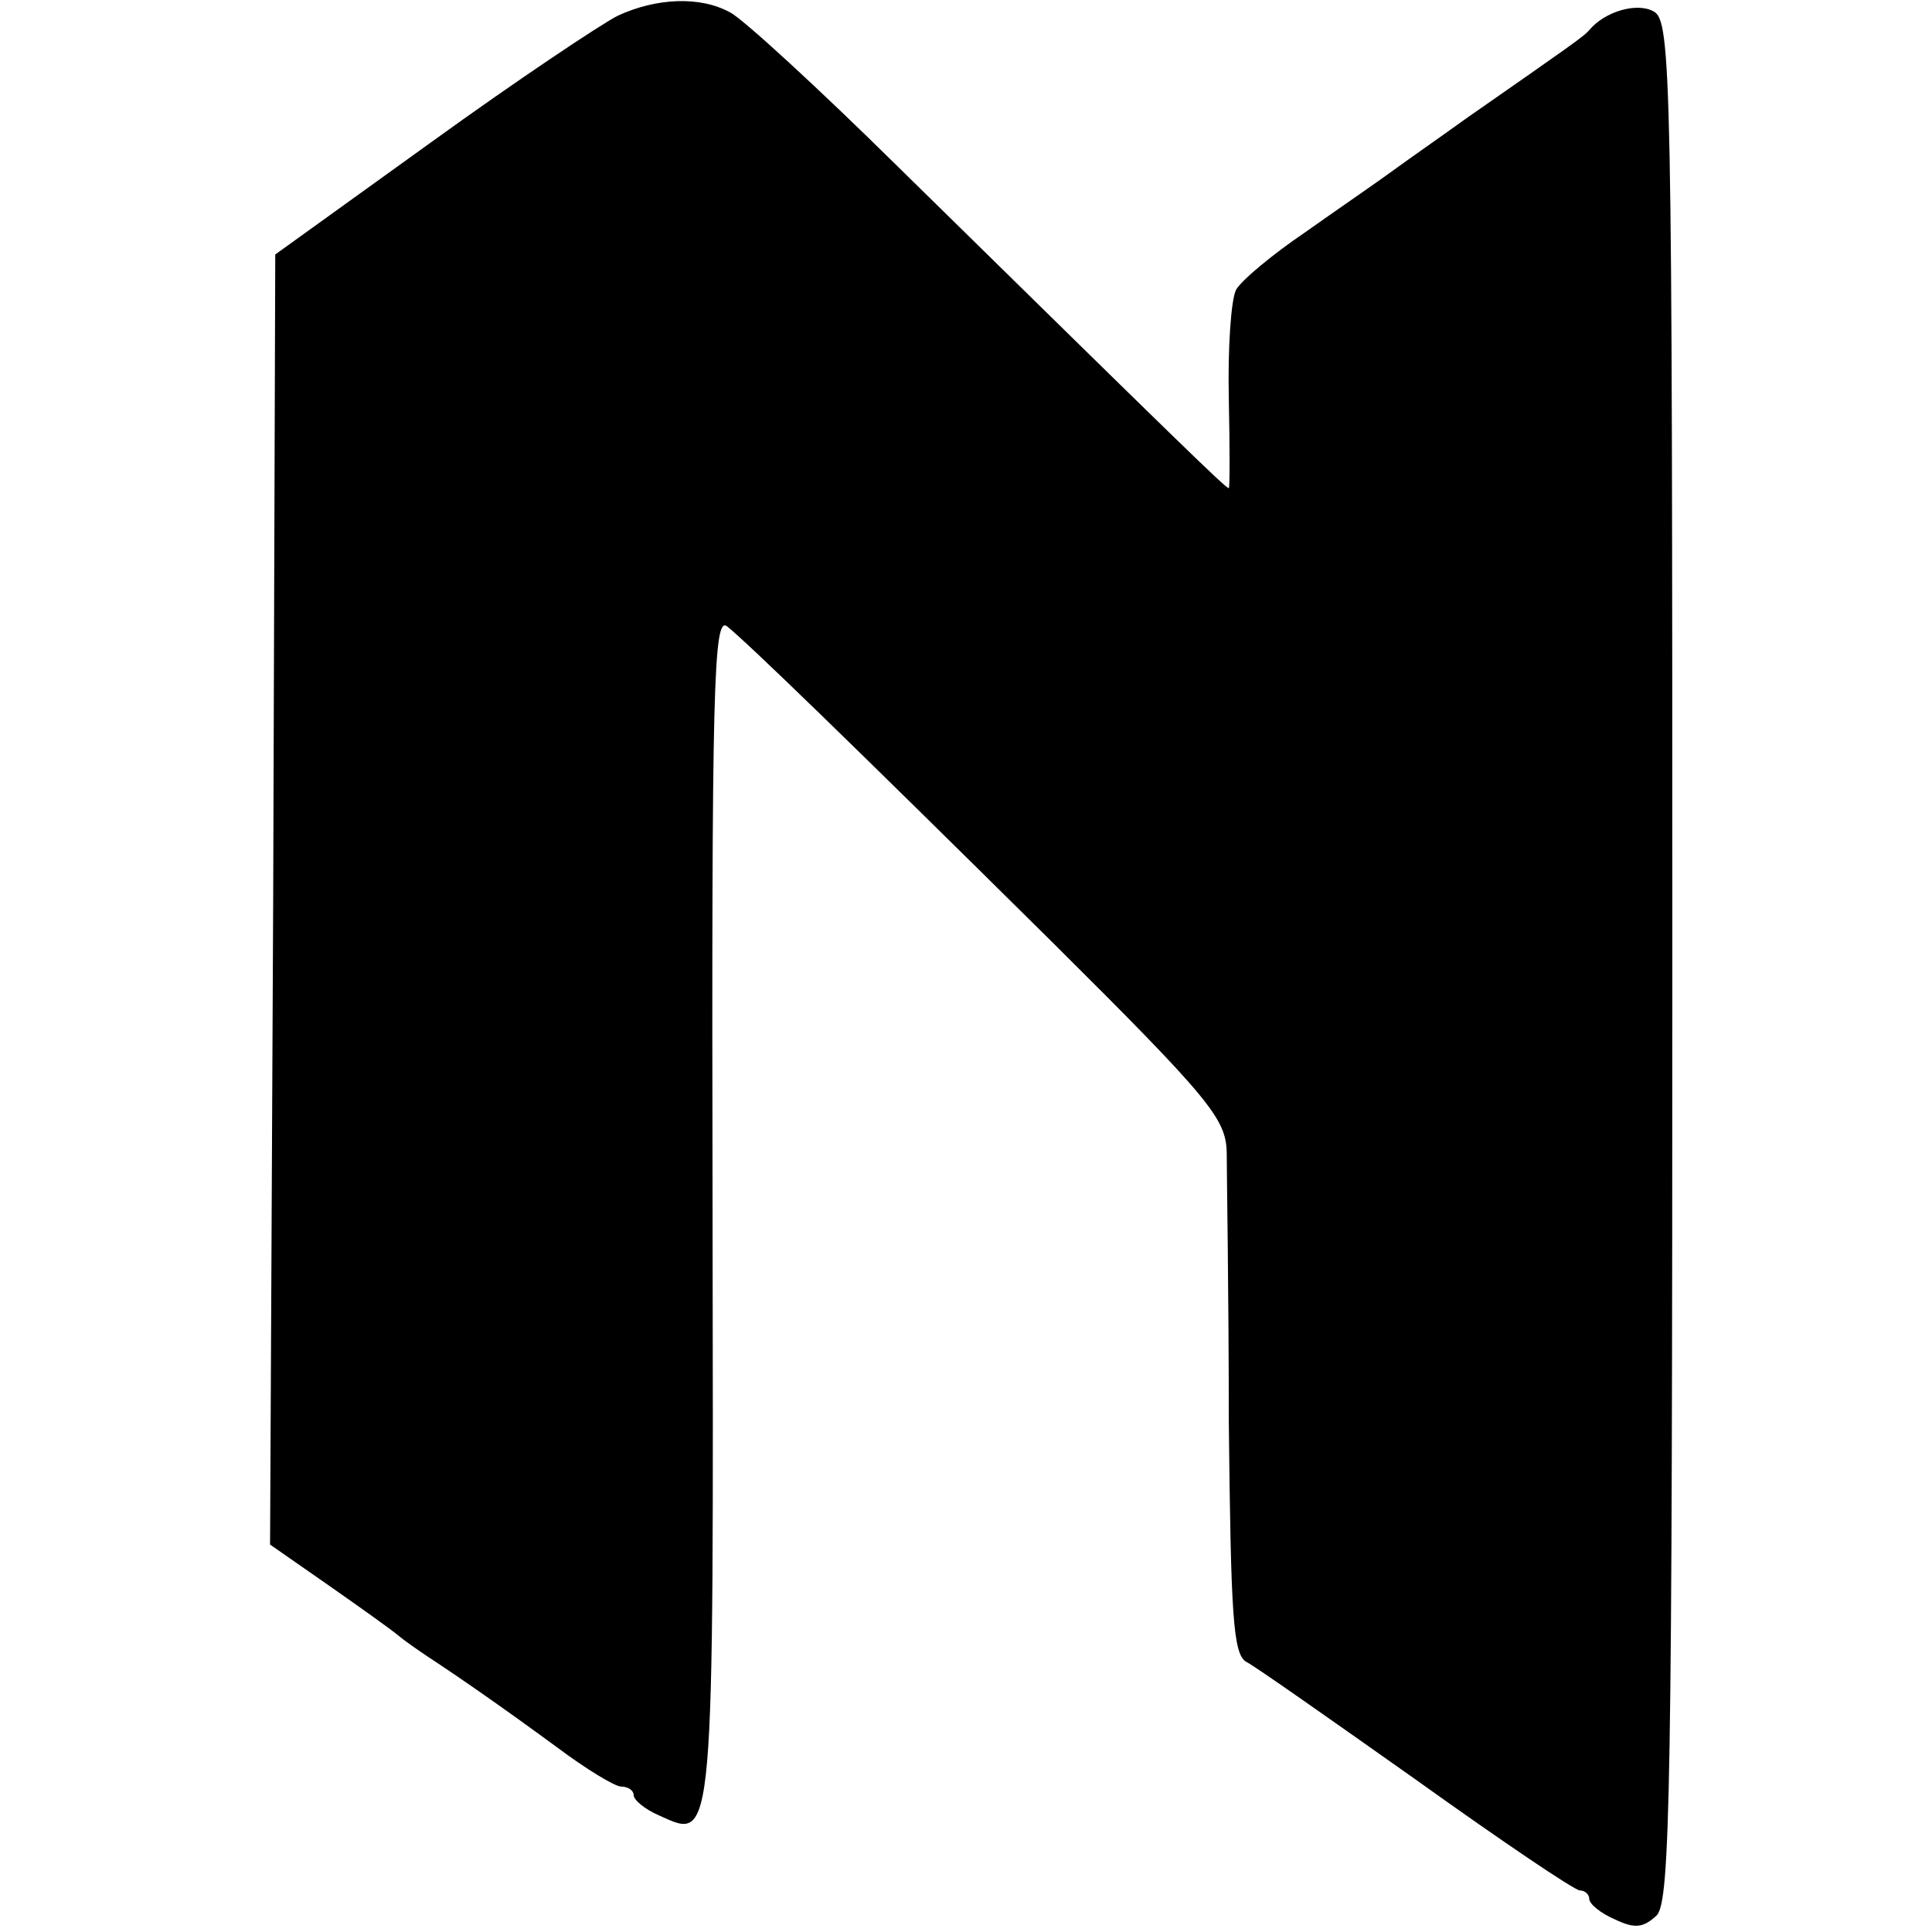
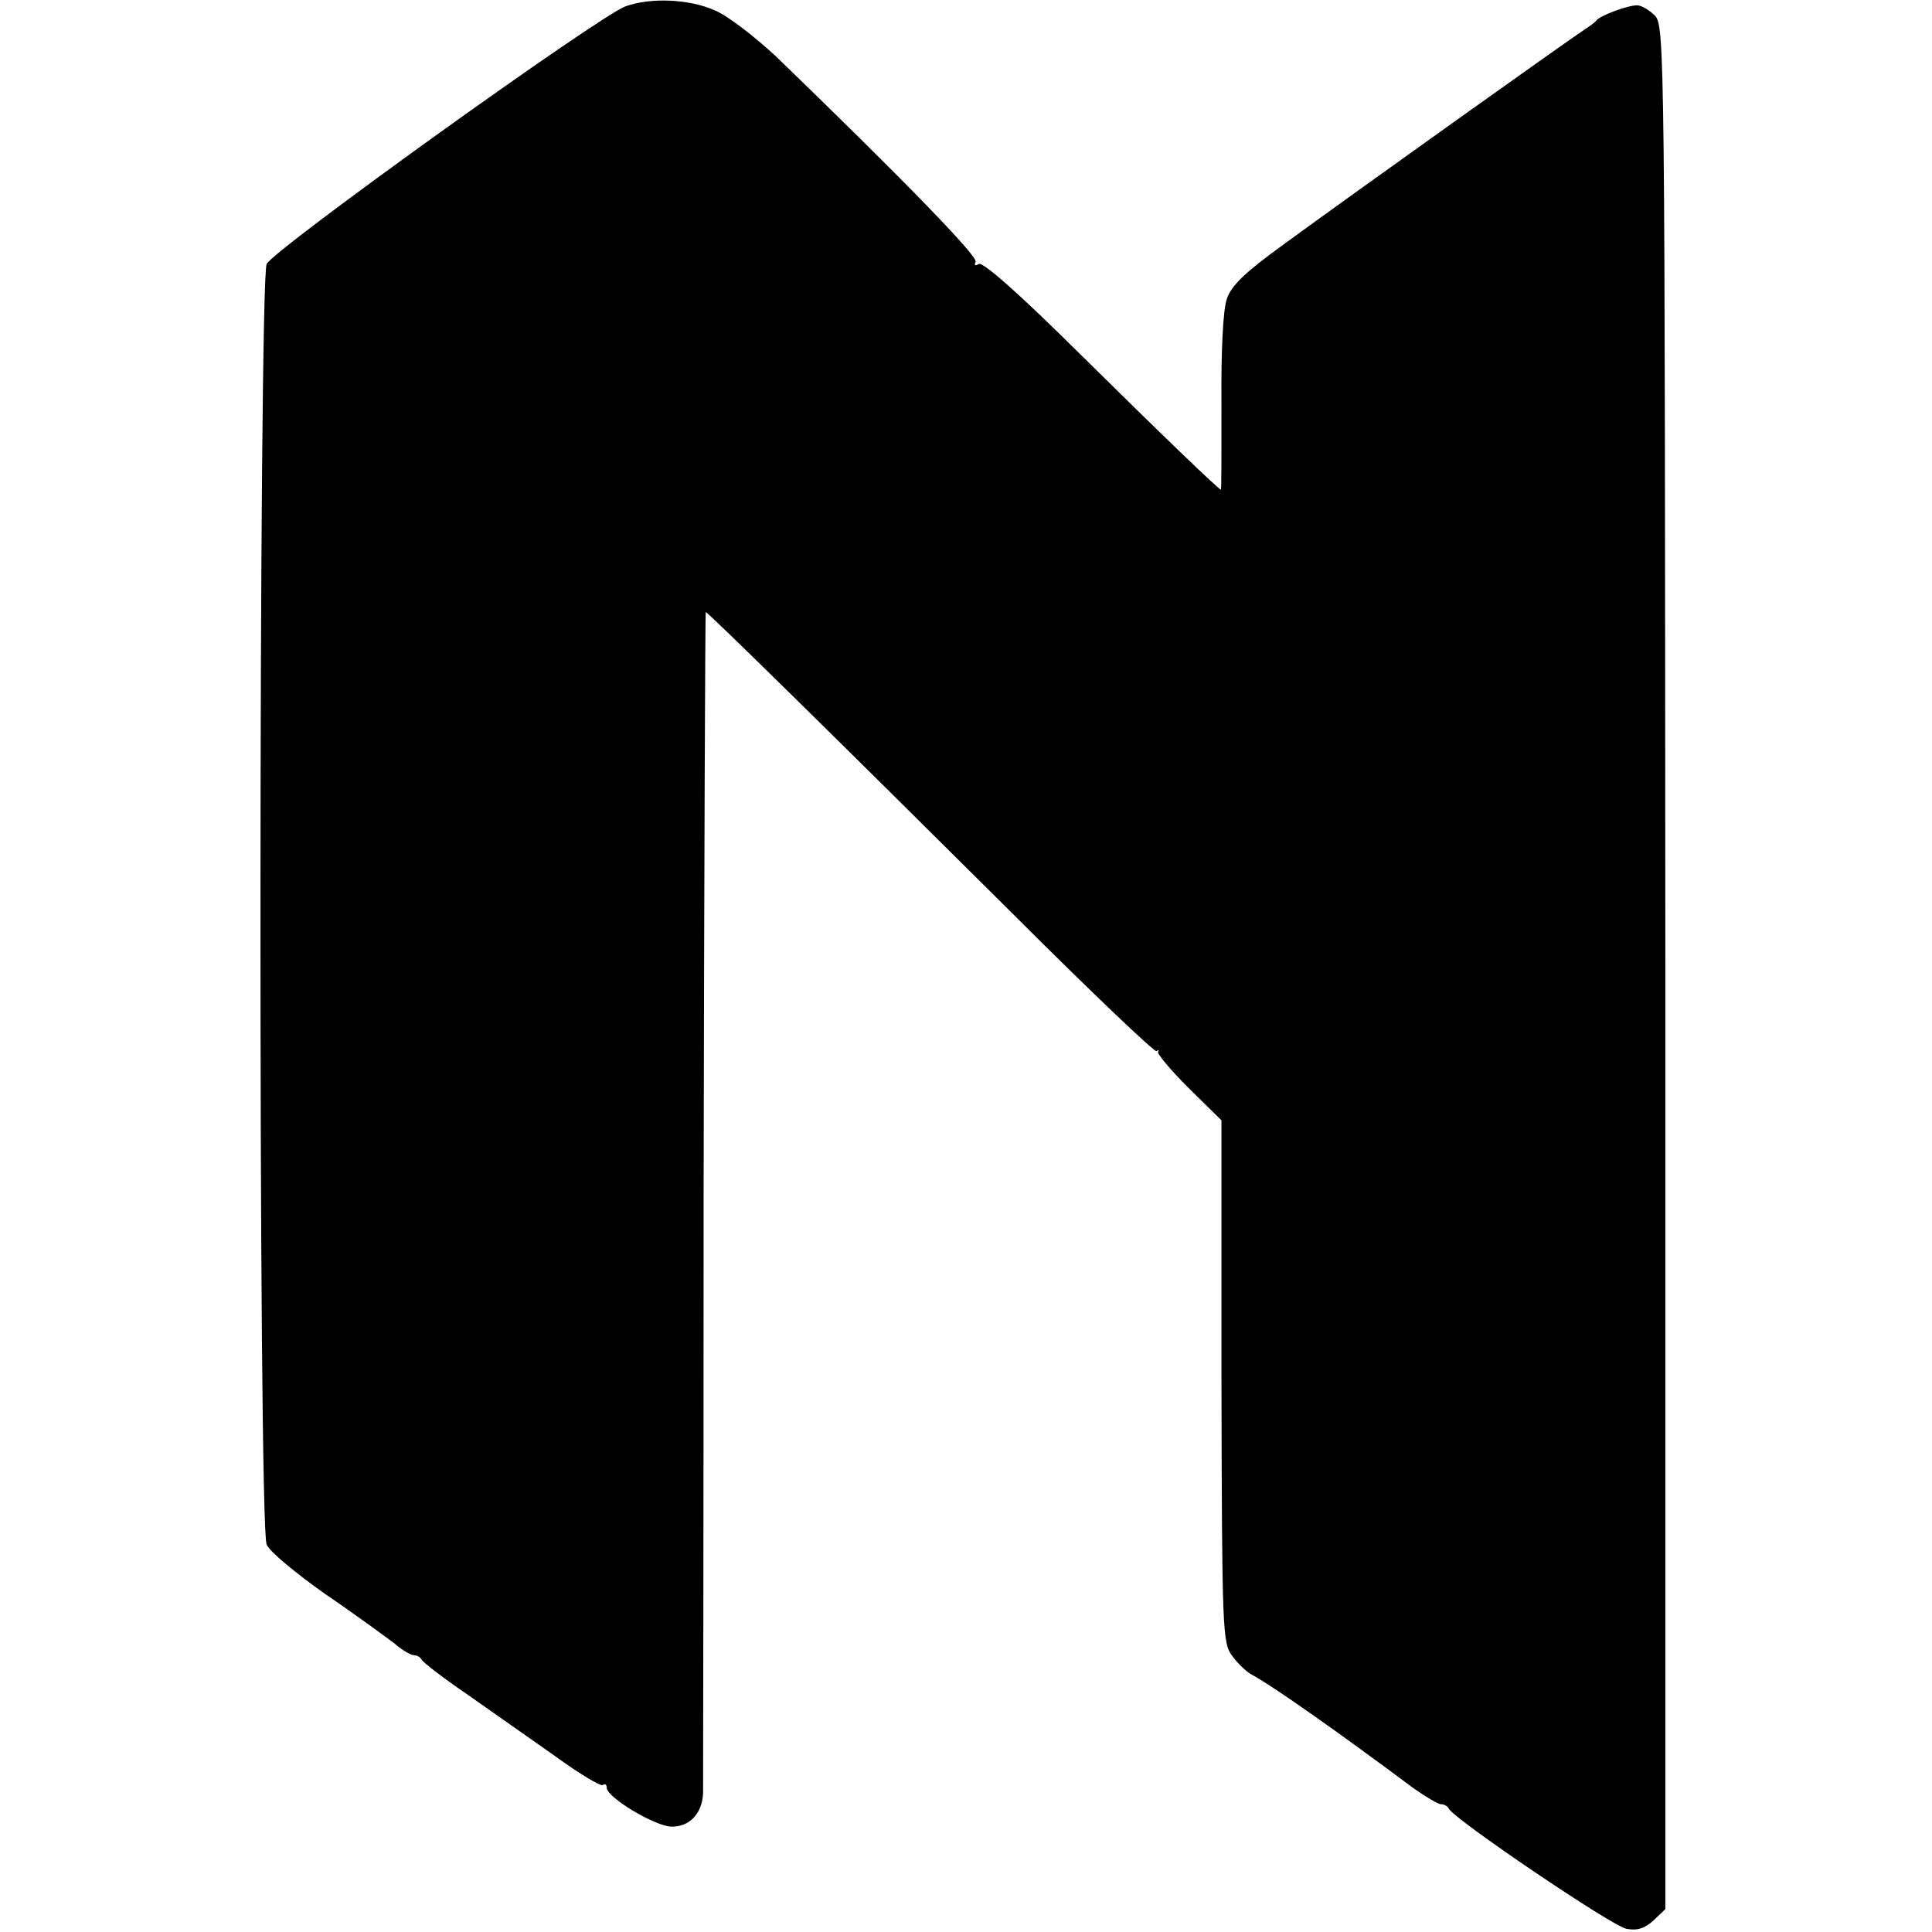
- <svg xmlns="http://www.w3.org/2000/svg" version="1.0" width="186pt" height="186pt" viewBox="0 0 186 186" preserveAspectRatio="xMidYMid meet">
-   <g transform="translate(0,186) scale(0.1,-0.1)" fill="#000000" stroke="none">
-     <path d="M595 1845 c-16 -8 -97 -62 -180 -122 l-150 -108 -2 -621 -3 -621 56 -39 c30 -21 61 -43 68 -49 6 -5 19 -14 28 -20 32 -21 75 -51 124 -87 28 -21 56 -38 62 -38 7 0 12 -4 12 -8 0 -5 11 -14 25 -20 53 -24 52 -33 51 586 -1 504 1 569 14 559 21 -17 120 -113 313 -304 152 -151 167 -170 168 -202 0 -20 2 -136 2 -259 2 -187 4 -225 17 -232 8 -4 82 -56 164 -114 81 -58 152 -106 157 -106 5 0 9 -4 9 -8 0 -5 11 -14 25 -20 19 -9 27 -8 40 4 13 14 15 120 15 919 0 856 -1 905 -18 914 -16 9 -47 0 -62 -18 -5 -6 -18 -15 -117 -84 -25 -18 -58 -41 -73 -52 -15 -11 -53 -37 -84 -59 -31 -21 -61 -46 -66 -55 -5 -10 -8 -57 -7 -104 1 -48 1 -87 0 -87 -3 0 -44 40 -318 309 -77 76 -150 143 -162 149 -29 16 -71 14 -108 -3z" />
+ <svg xmlns="http://www.w3.org/2000/svg" version="1.0" width="363pt" height="363pt" viewBox="0 0 363 363" preserveAspectRatio="xMidYMid meet">
+   <g transform="translate(0,363) scale(0.1,-0.1)" fill="#000000" stroke="none">
+     <path d="M1175 3618 c-51 -19 -661 -457 -674 -484 -15 -34 -16 -2372 0 -2406 5 -13 55 -54 110 -93 56 -38 113 -80 129 -92 15 -13 32 -23 38 -23 6 0 12 -4 14 -8 2 -5 41 -35 88 -67 47 -33 121 -85 165 -116 44 -32 83 -55 87 -53 5 3 8 1 8 -5 0 -18 90 -72 121 -73 34 -1 58 24 60 62 0 14 1 519 1 1123 1 603 3 1097 4 1097 4 0 238 -230 580 -570 143 -143 264 -258 267 -255 4 3 5 2 3 -1 -3 -3 23 -34 57 -68 l62 -61 0 -490 c1 -470 2 -492 20 -516 11 -15 27 -30 36 -35 38 -20 163 -108 305 -214 23 -16 46 -30 52 -30 6 0 12 -4 14 -8 7 -18 308 -222 334 -226 20 -4 35 1 51 16 l22 21 0 1769 c-1 1730 -1 1770 -20 1789 -10 10 -25 19 -33 19 -18 0 -69 -19 -76 -28 -3 -4 -13 -11 -22 -17 -18 -11 -428 -303 -570 -407 -69 -50 -95 -75 -103 -100 -7 -19 -11 -101 -10 -195 0 -90 0 -163 -1 -163 -4 0 -107 99 -271 261 -109 108 -177 168 -184 163 -7 -4 -9 -3 -6 4 6 9 -137 156 -375 386 -40 37 -91 77 -116 87 -48 21 -120 24 -167 7z" />
  </g>
</svg>
